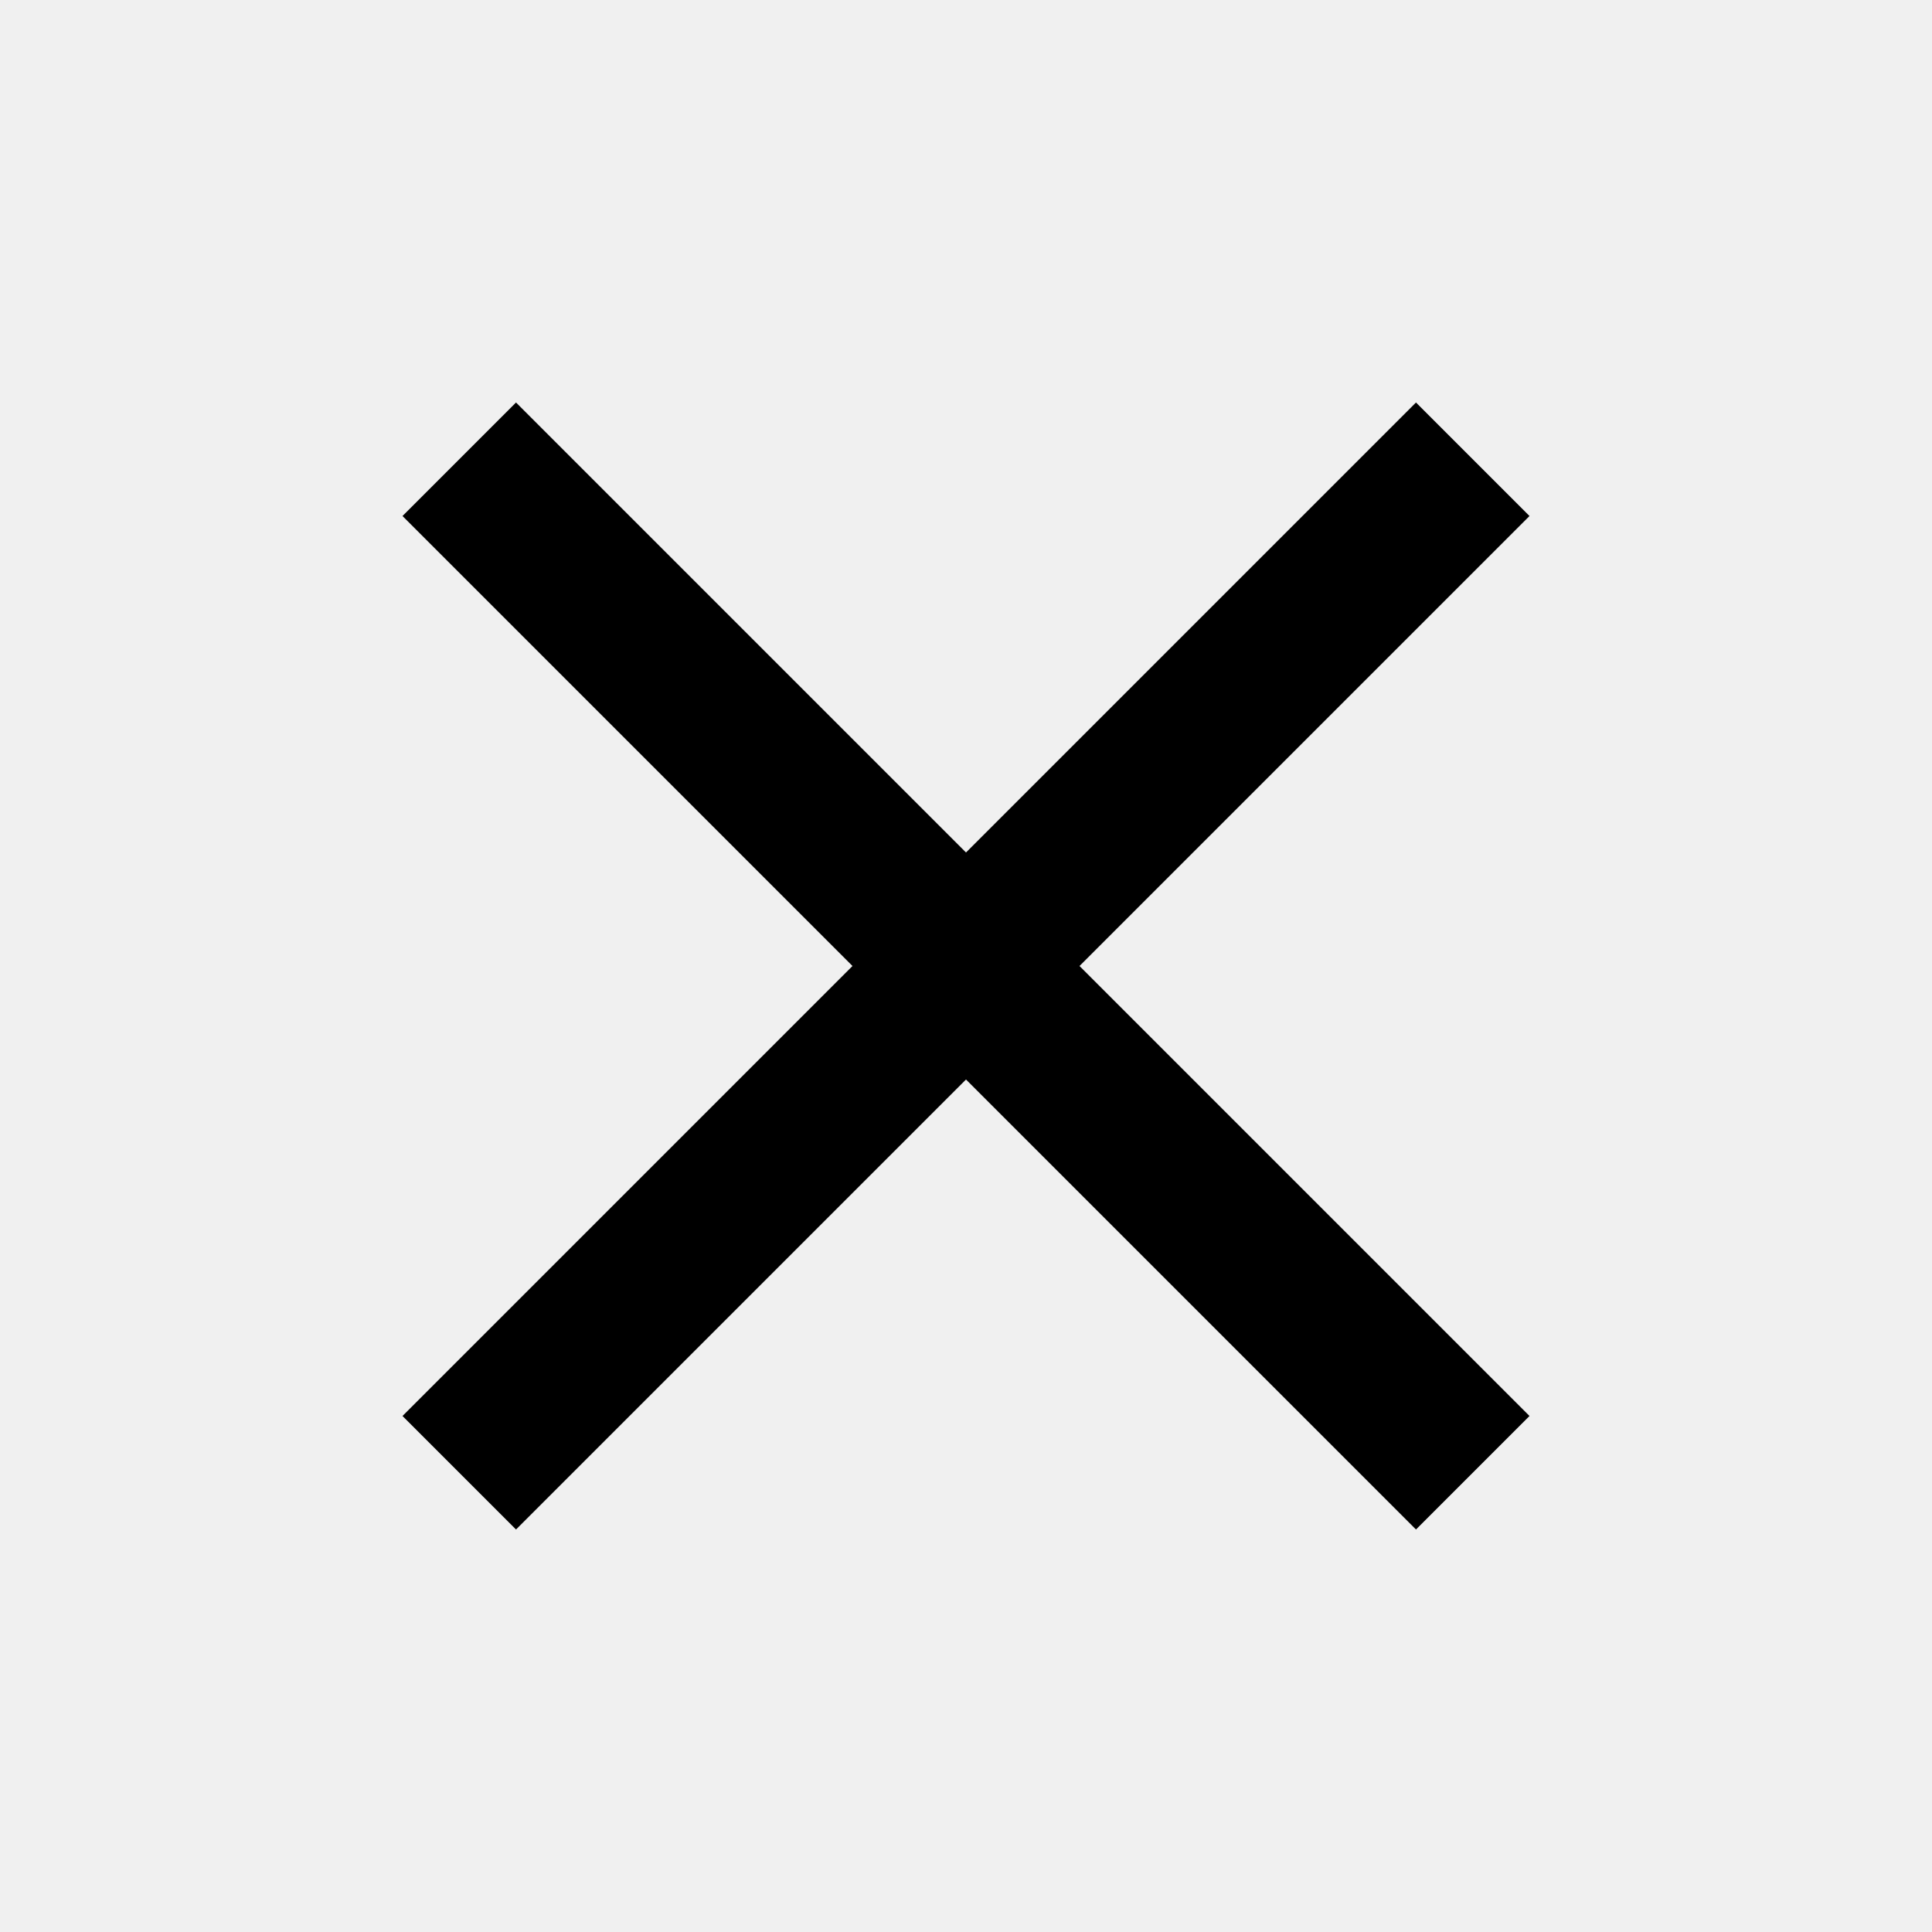
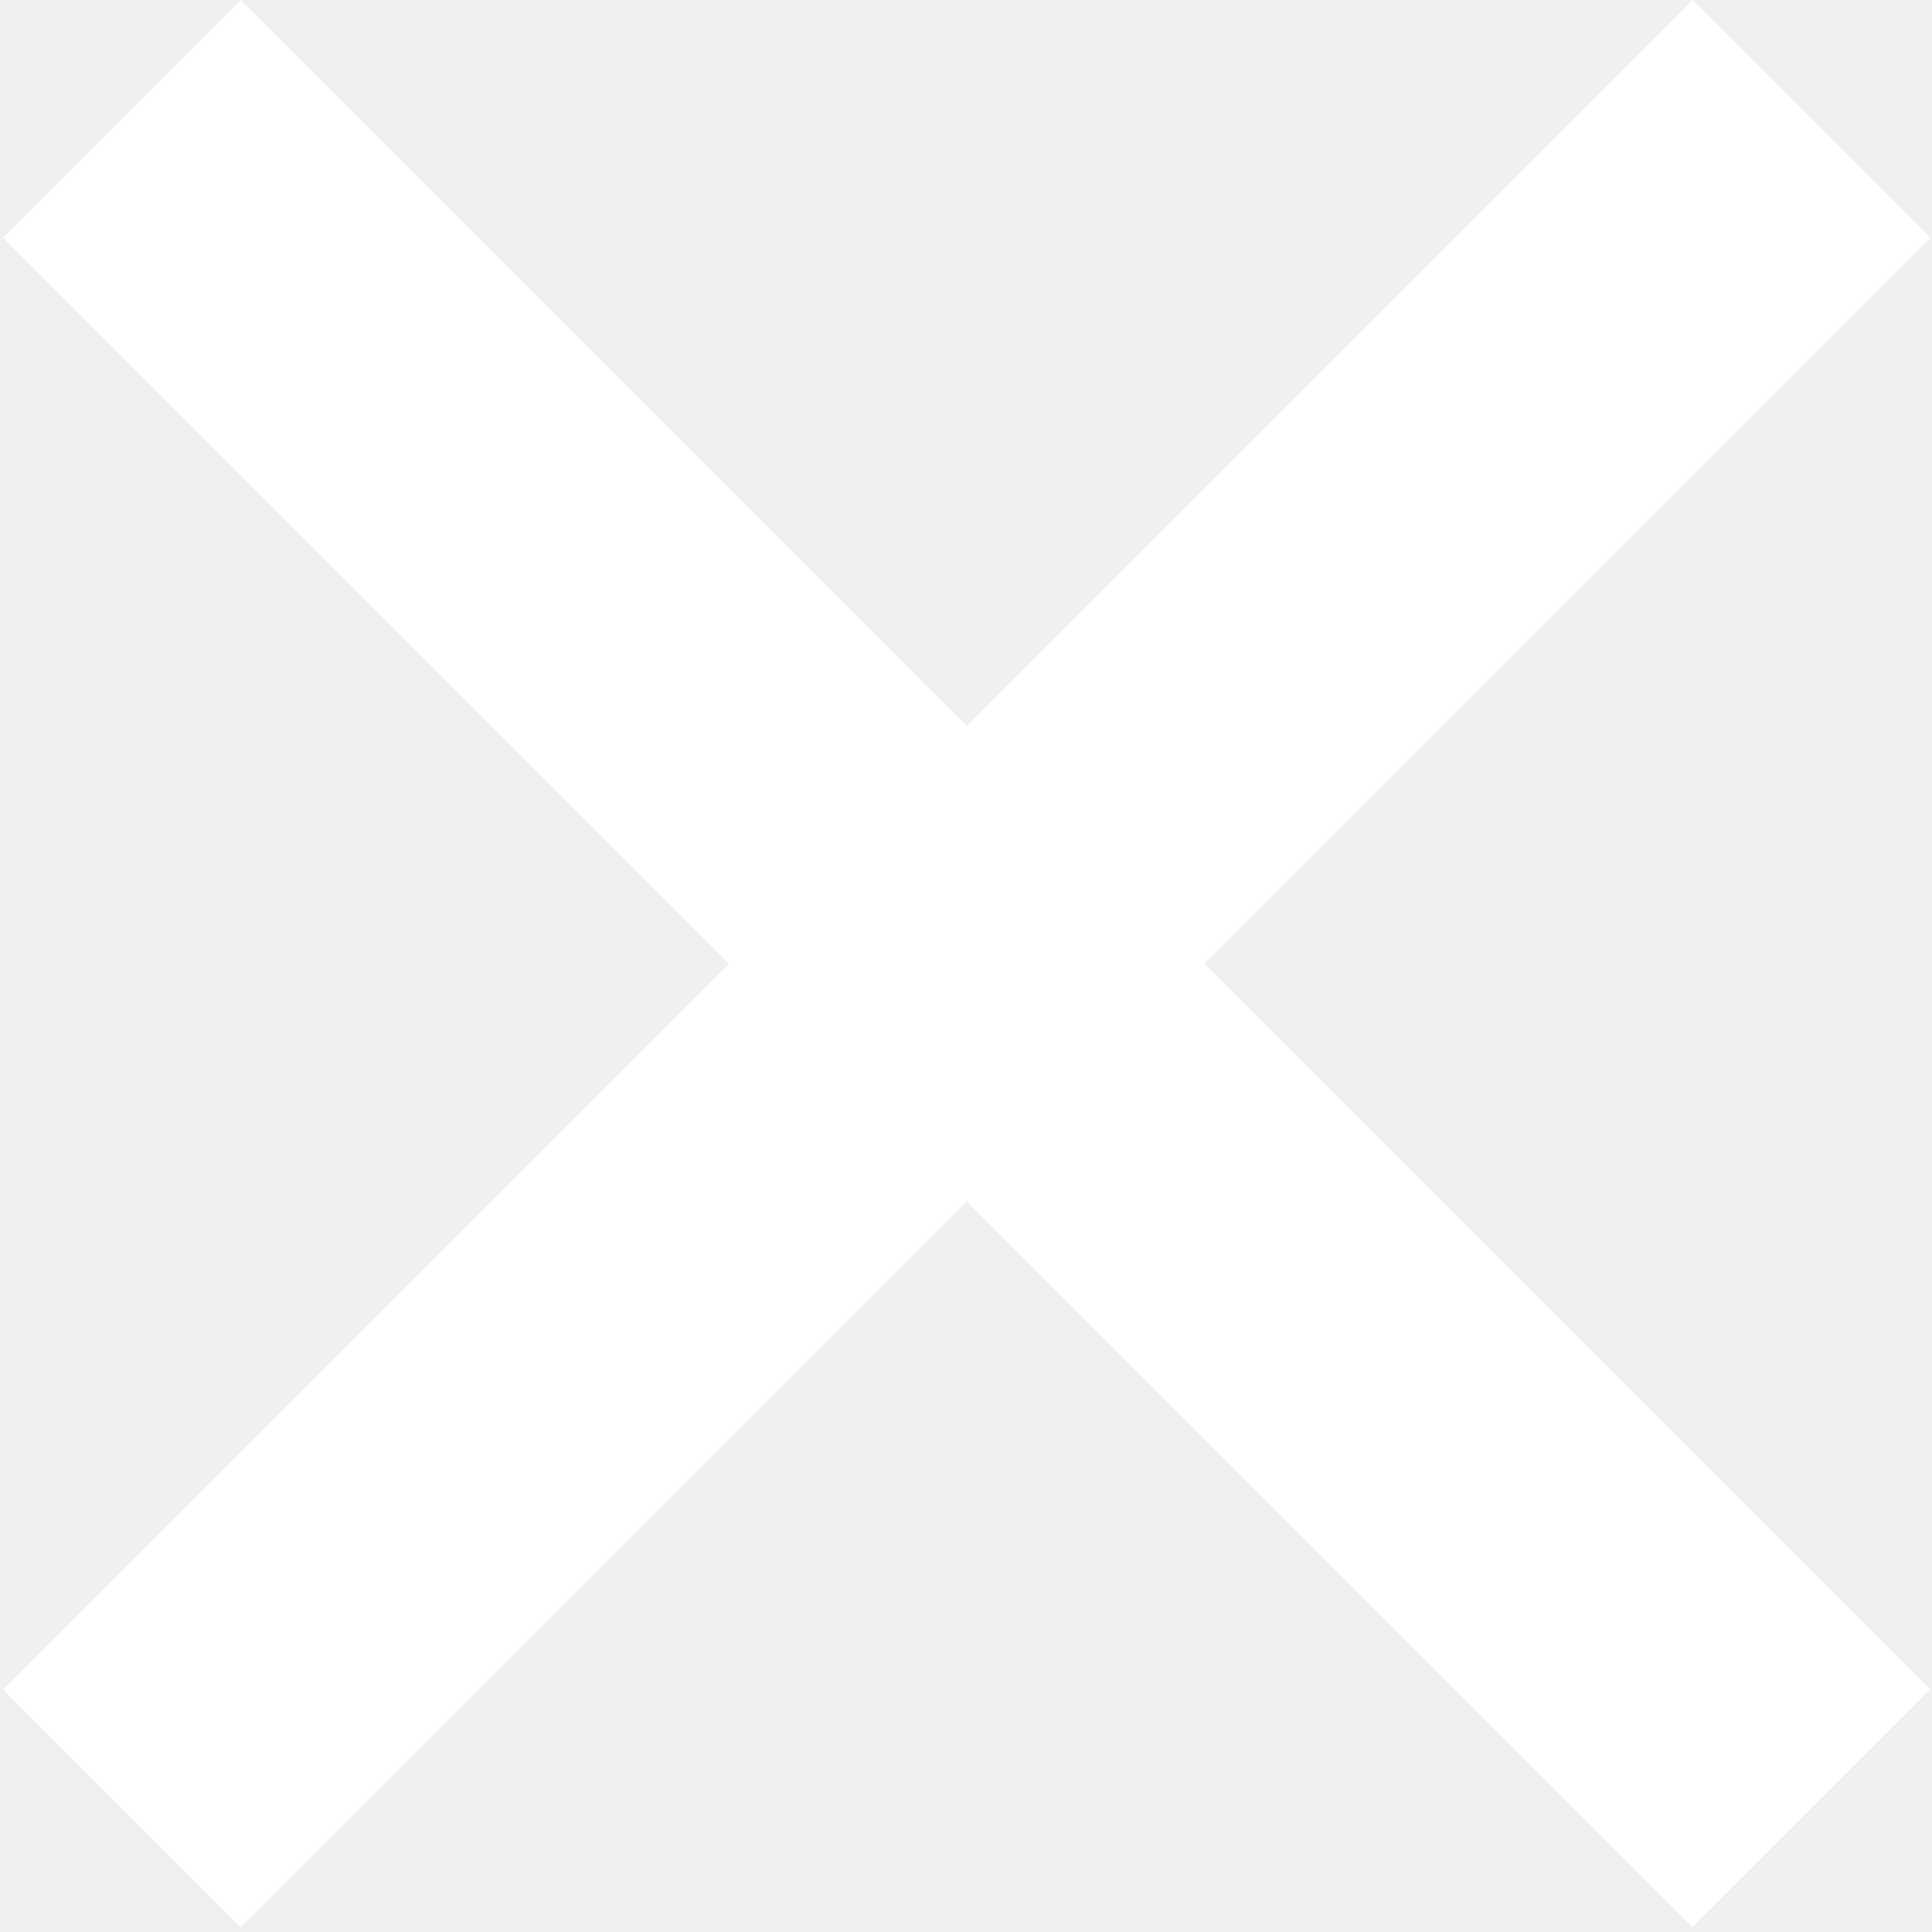
- <svg xmlns="http://www.w3.org/2000/svg" height="24" viewBox="0 0 24 24" width="24">
-   <path d="M0 0h24v24H0z" fill="none" />
-   <path d="M19 6.41L17.59 5 12 10.59 6.41 5 5 6.41 10.59 12 5 17.59 6.41 19 12 13.41 17.59 19 19 17.59 13.41 12z" />
+ <svg xmlns="http://www.w3.org/2000/svg" width="299" height="299" viewBox="0 0 299 299" fill="none">
+   <rect x="0.475" y="261.475" width="369.781" height="52" transform="rotate(-45 0.474701 261.475)" fill="white" />
+   <rect x="37.244" y="-1.52588e-05" width="369.781" height="52" transform="rotate(45 37.2443 -1.52588e-05)" fill="white" />
</svg>
